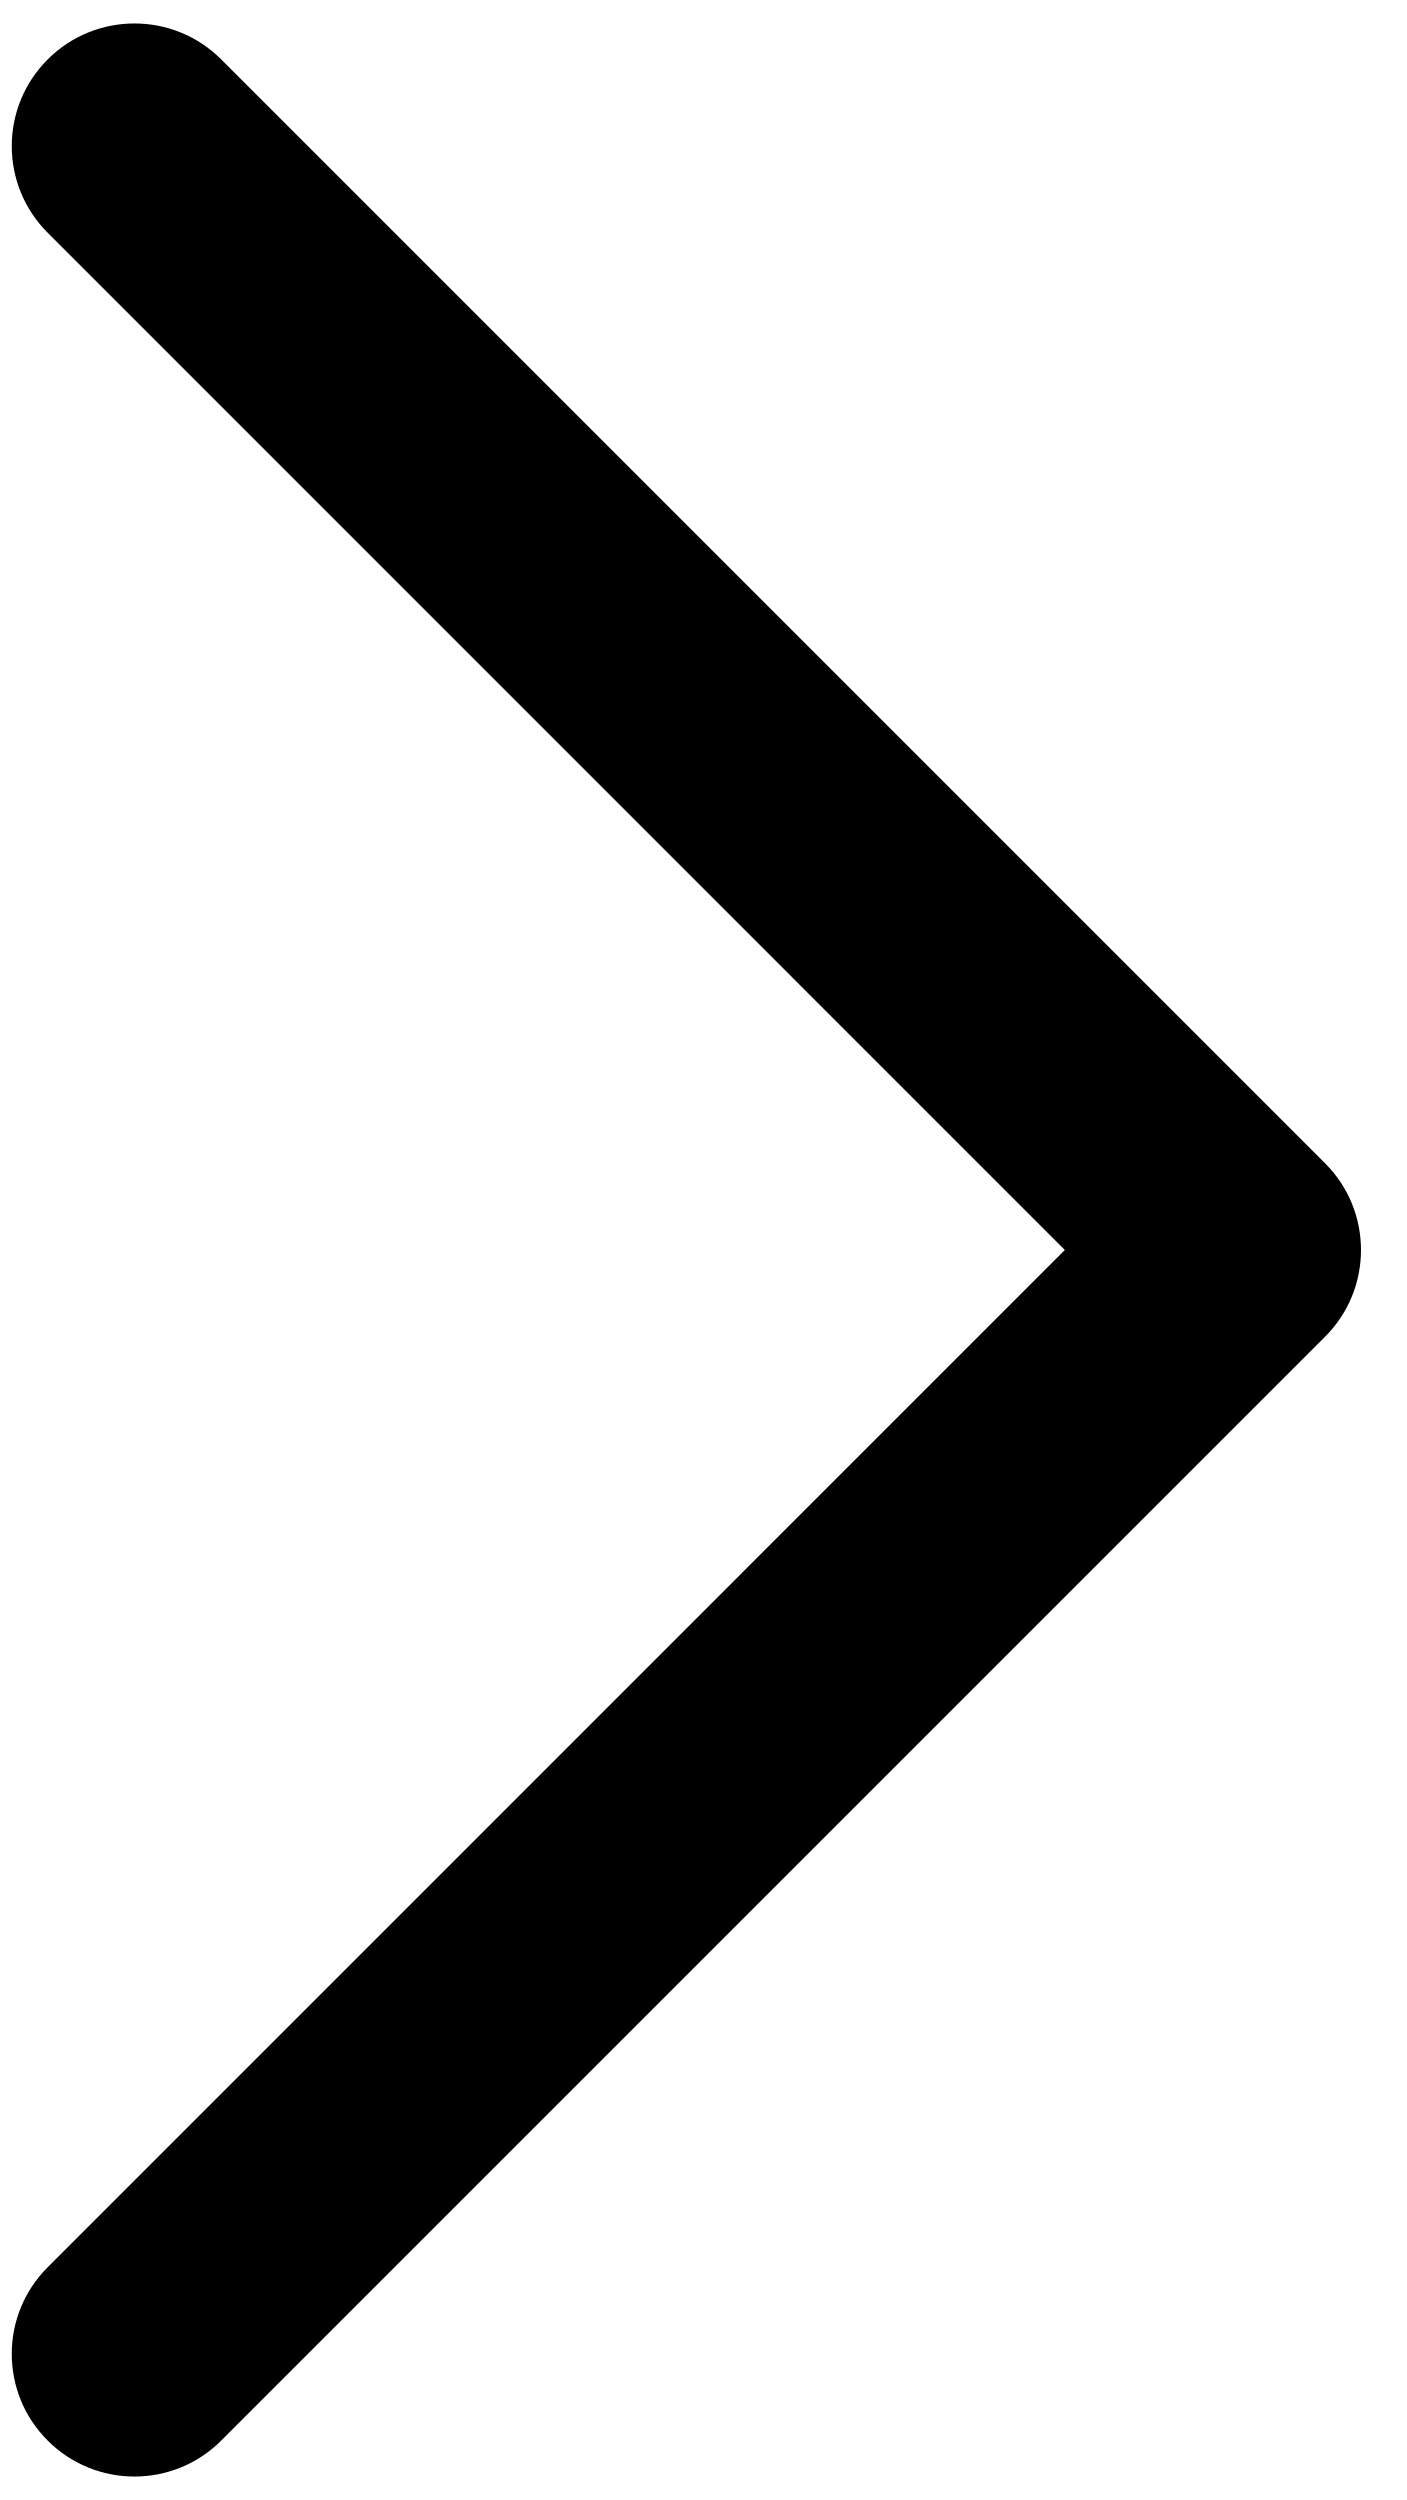
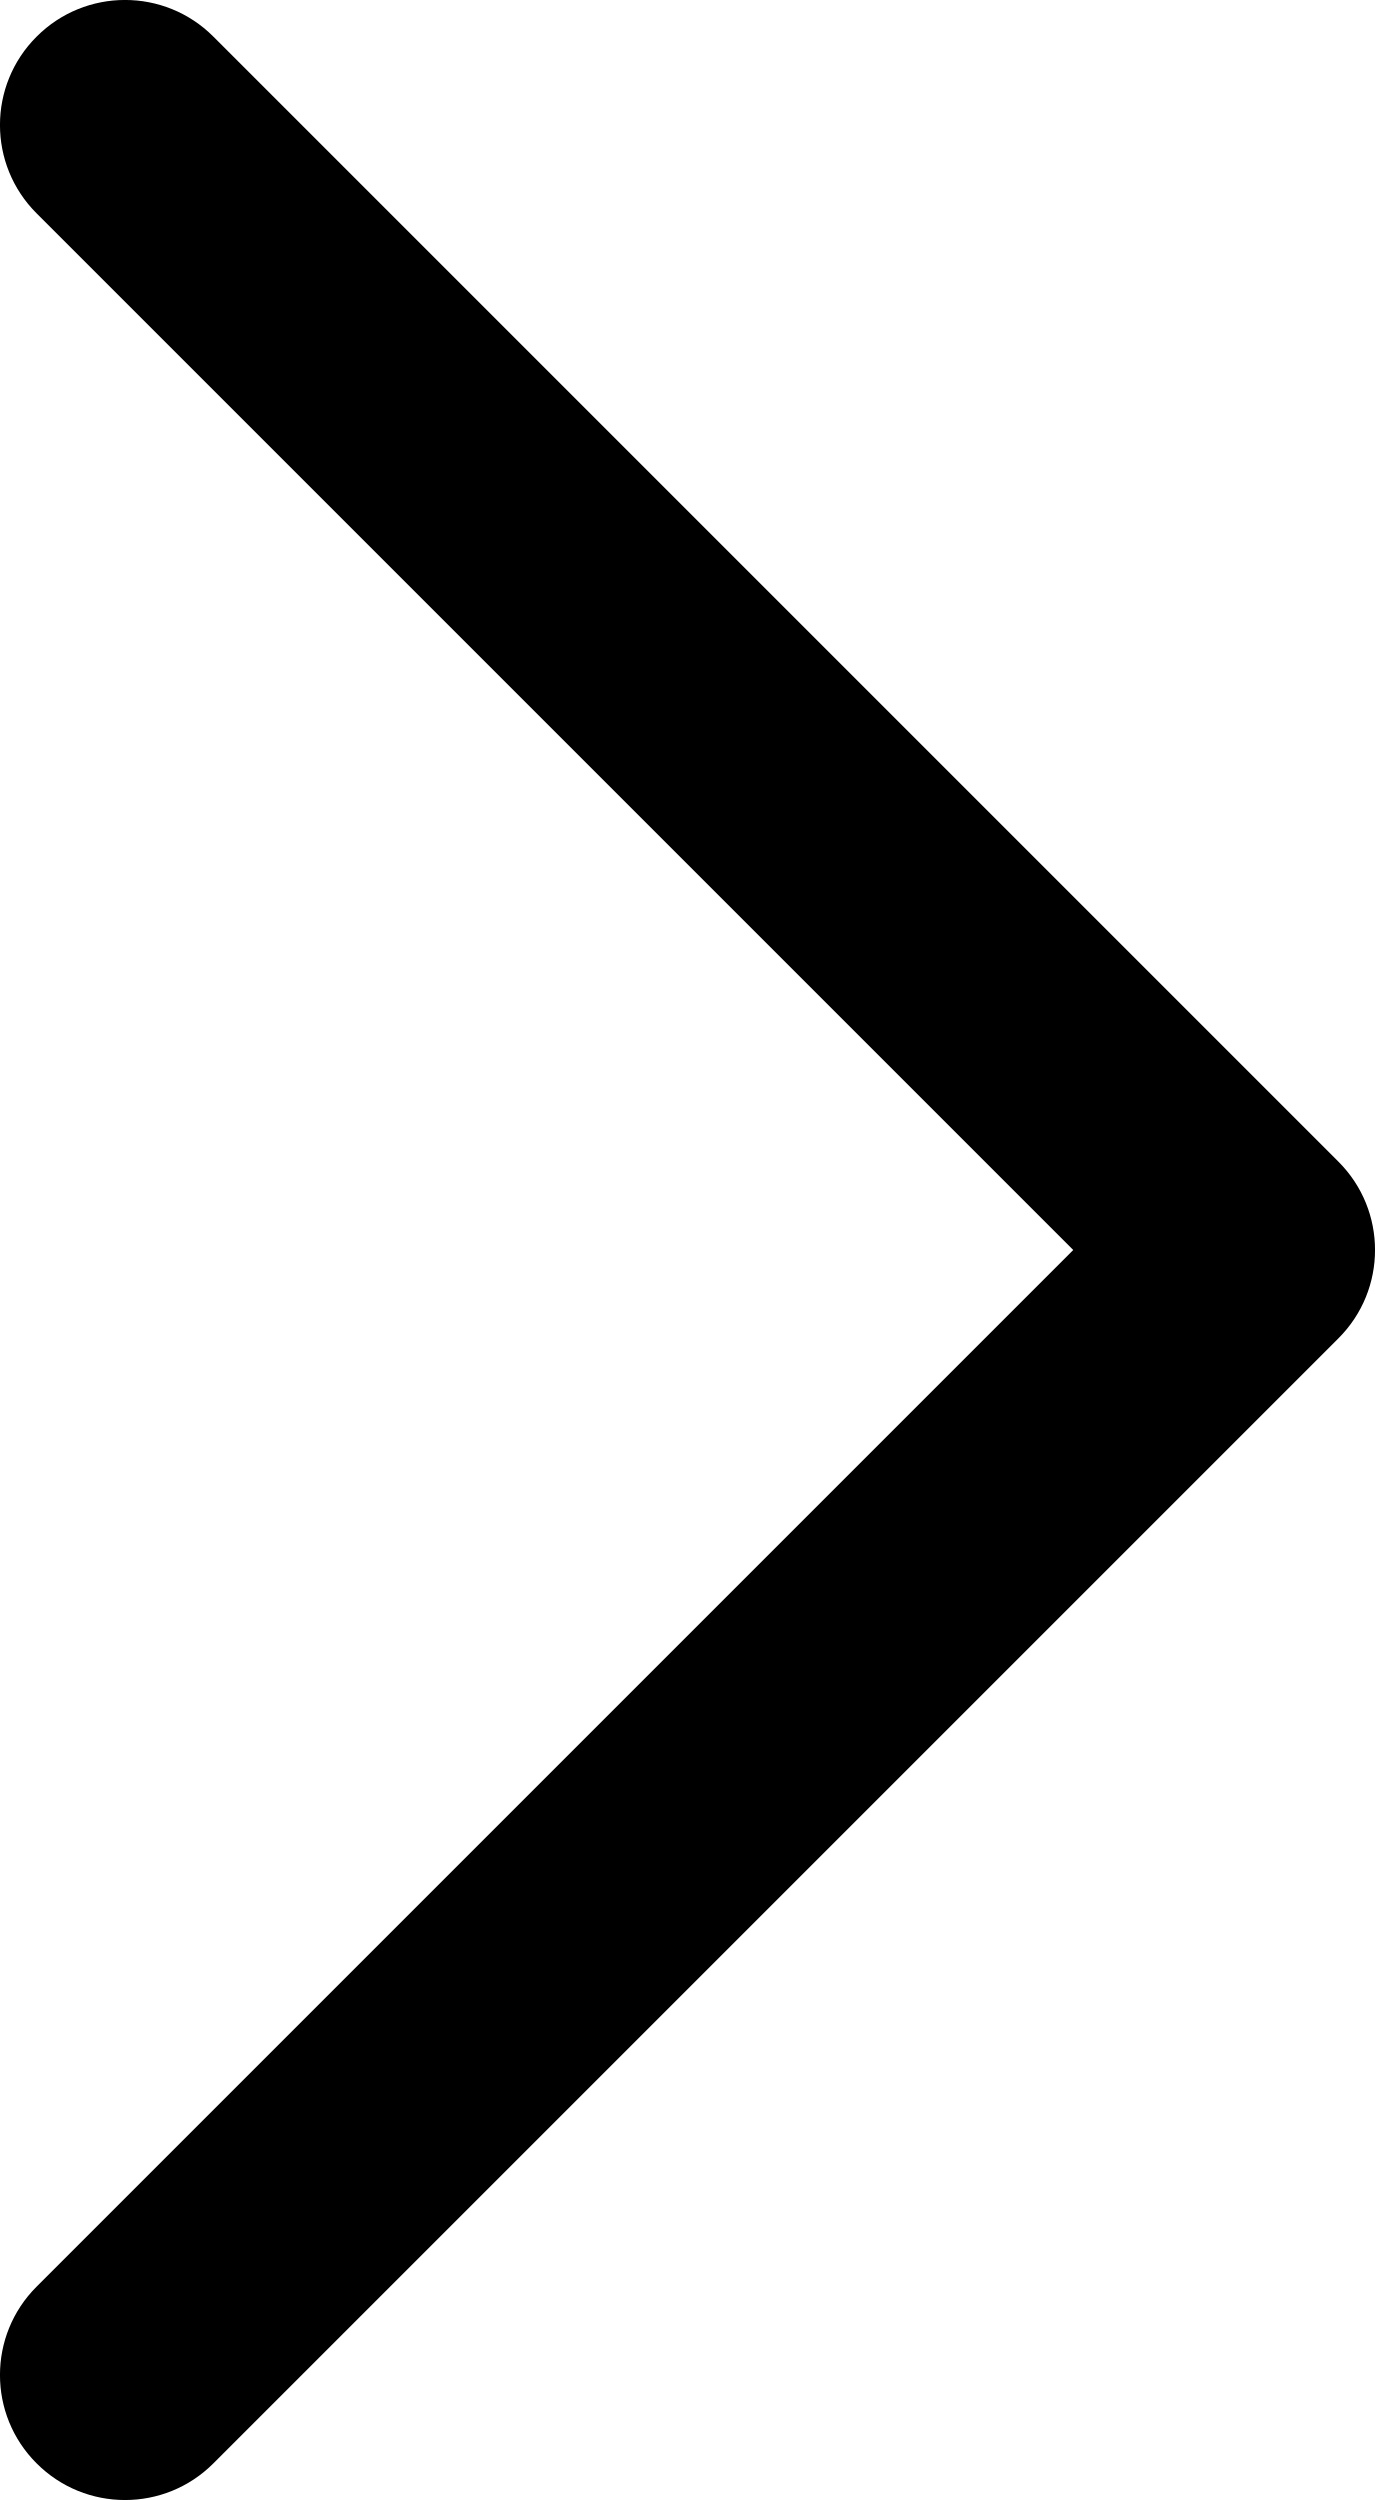
- <svg xmlns="http://www.w3.org/2000/svg" width="18px" height="32px" viewBox="0 0 18 32" version="1.1">
-   <g id="UI" stroke="none" stroke-width="1" fill-rule="evenodd">
-     <g id="191219-WebUI-Skeleton-SSS" transform="translate(-845, -685)">
-       <g id="open-channels-all-networks" transform="translate(99, 527)">
-         <g id="ul-channels" transform="translate(0, 117)">
-           <g id="li-channel-1">
-             <g id="Icons-/-Arrow-(Right)" transform="translate(732, 35)">
-               <path d="M14.611,35.02 C13.997,35.633 13.997,36.627 14.611,37.24 C15.224,37.853 16.218,37.853 16.831,37.24 L30.961,23.11 C31.574,22.497 31.574,21.503 30.961,20.89 L16.831,6.76 C16.218,6.147 15.224,6.147 14.611,6.76 C13.997,7.373 13.997,8.367 14.611,8.98 L27.63,22 L14.611,35.02 Z" />
-             </g>
-           </g>
-         </g>
-       </g>
-     </g>
-   </g>
+ <svg xmlns="http://www.w3.org/2000/svg" width="11" height="20" viewBox="0 0 11 20">
+   <path d="M0.293 18.293C-0.098 18.683 -0.098 19.317 0.293 19.707C0.683 20.098 1.317 20.098 1.707 19.707L10.707 10.707C11.098 10.317 11.098 9.683 10.707 9.293L1.707 0.293C1.317 -0.098 0.683 -0.098 0.293 0.293C-0.098 0.683 -0.098 1.317 0.293 1.707L8.586 10L0.293 18.293Z" />
</svg>
